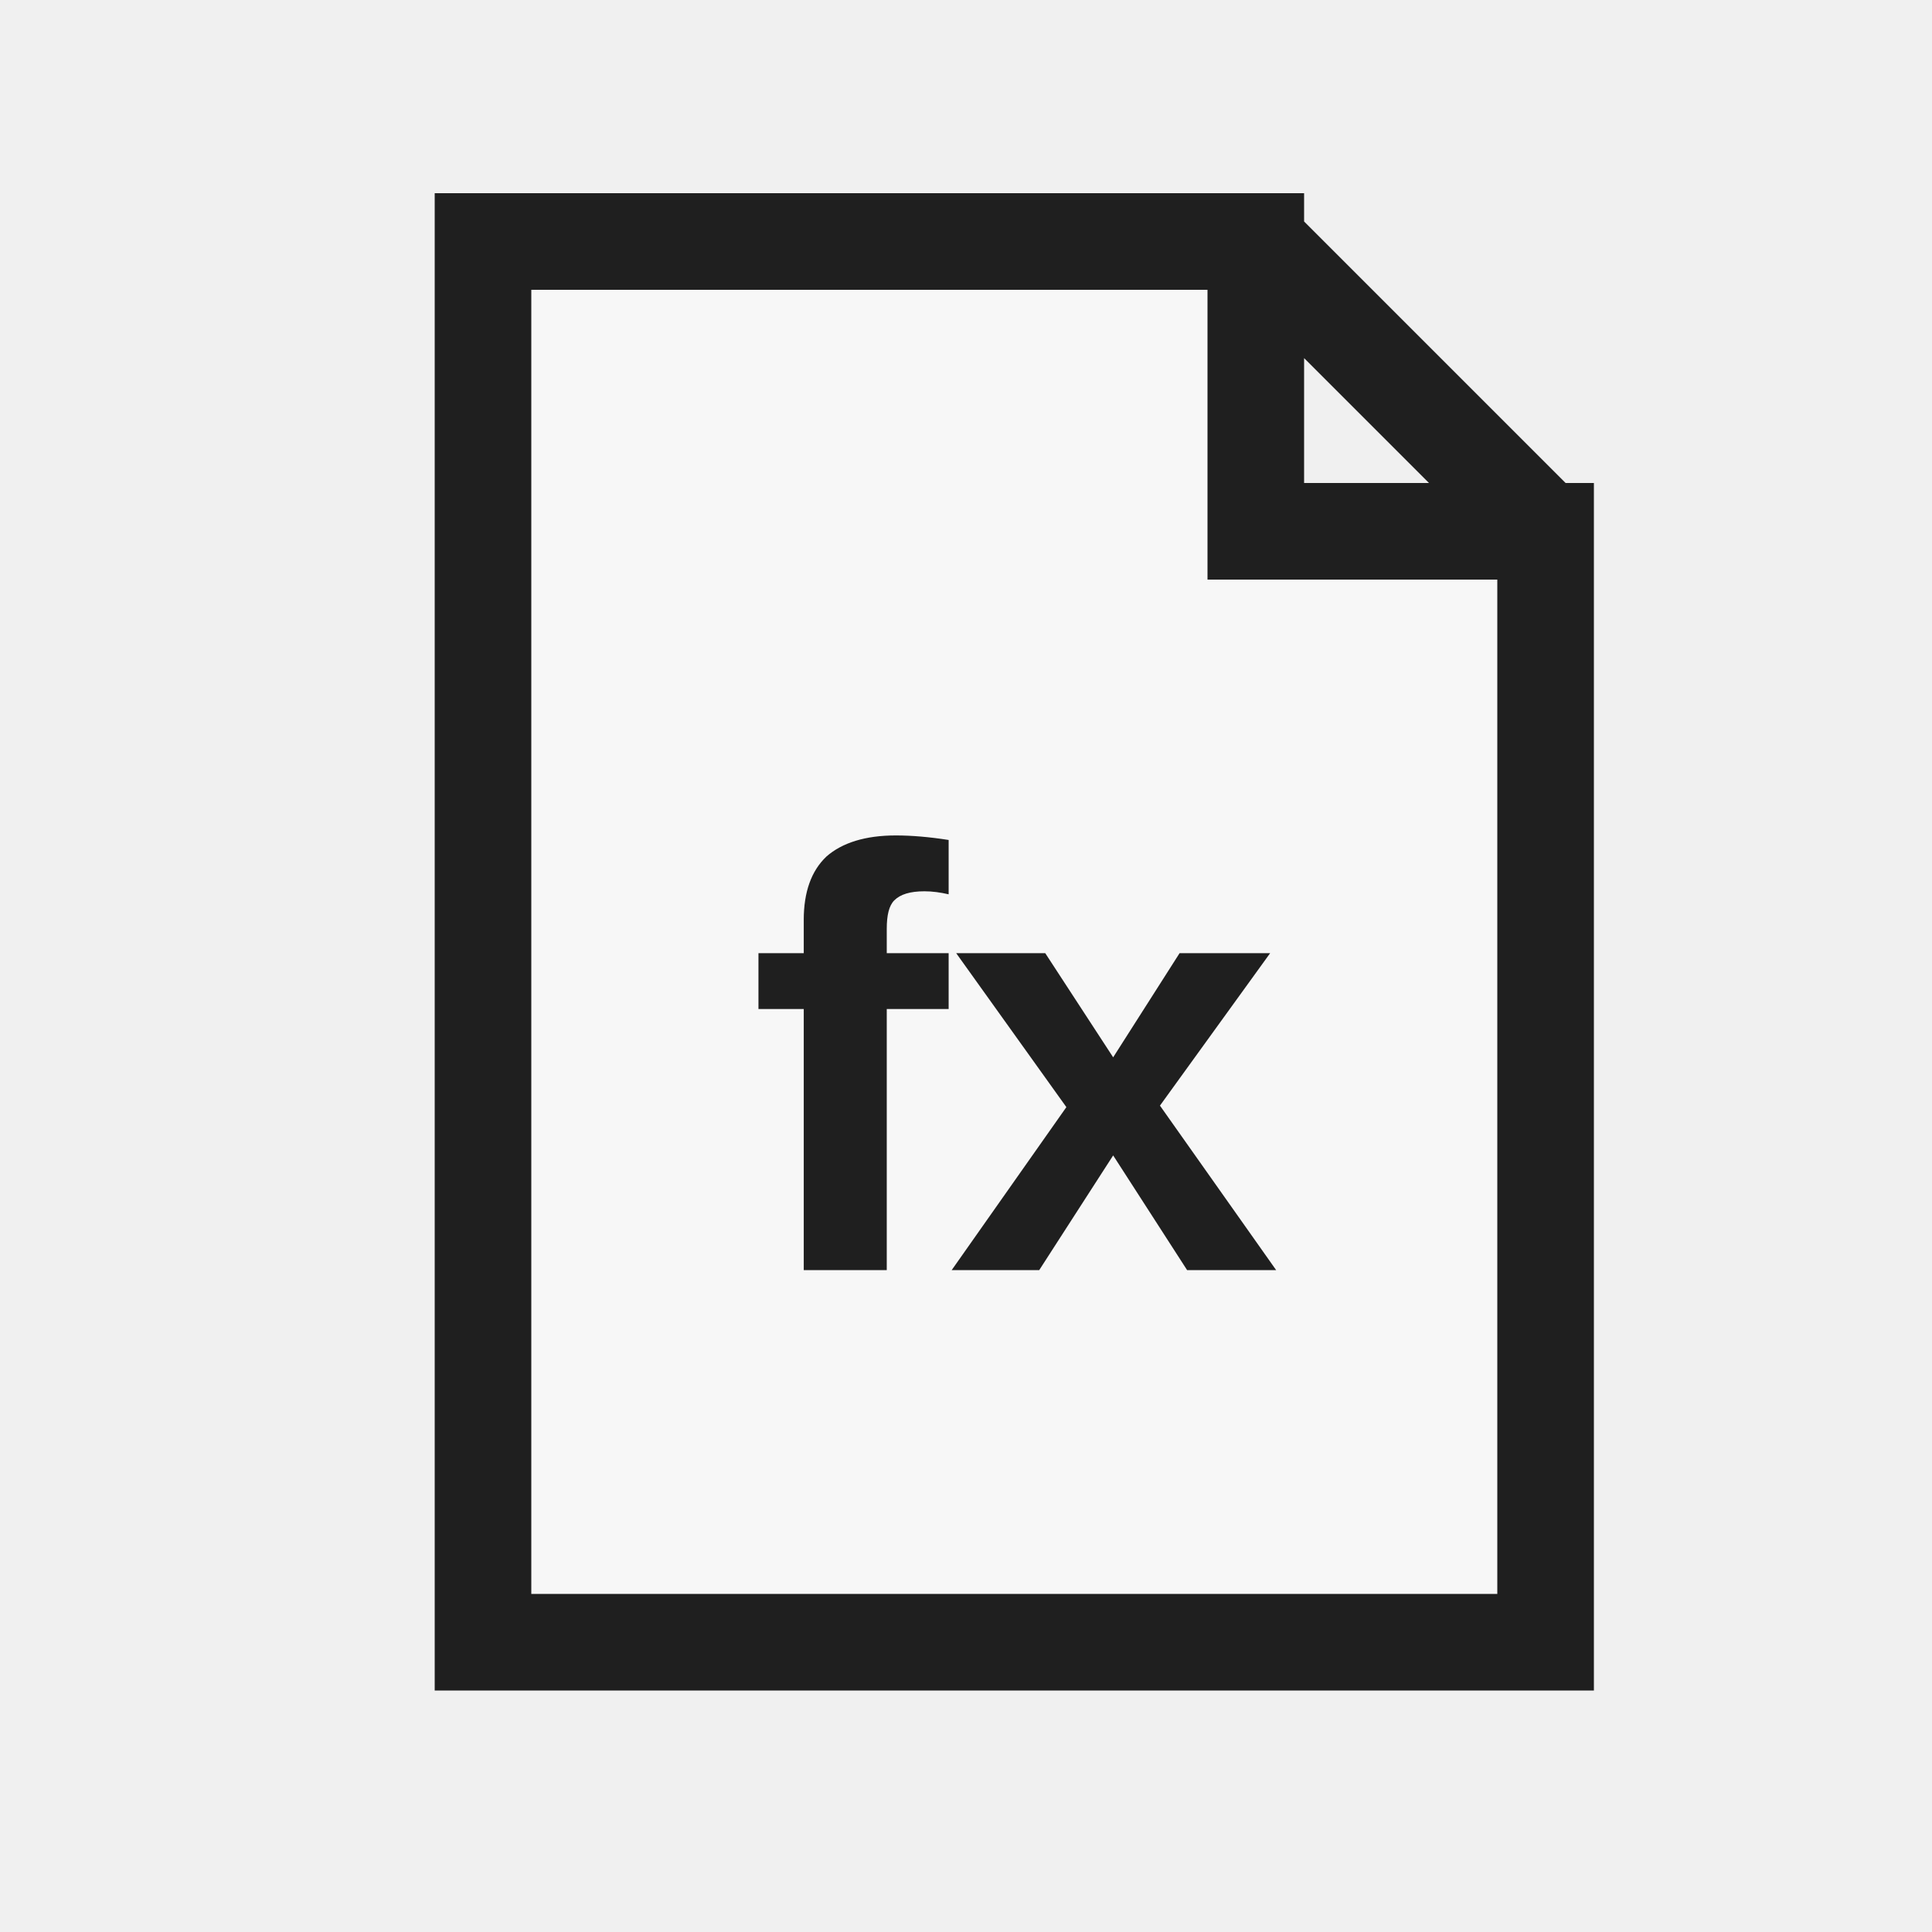
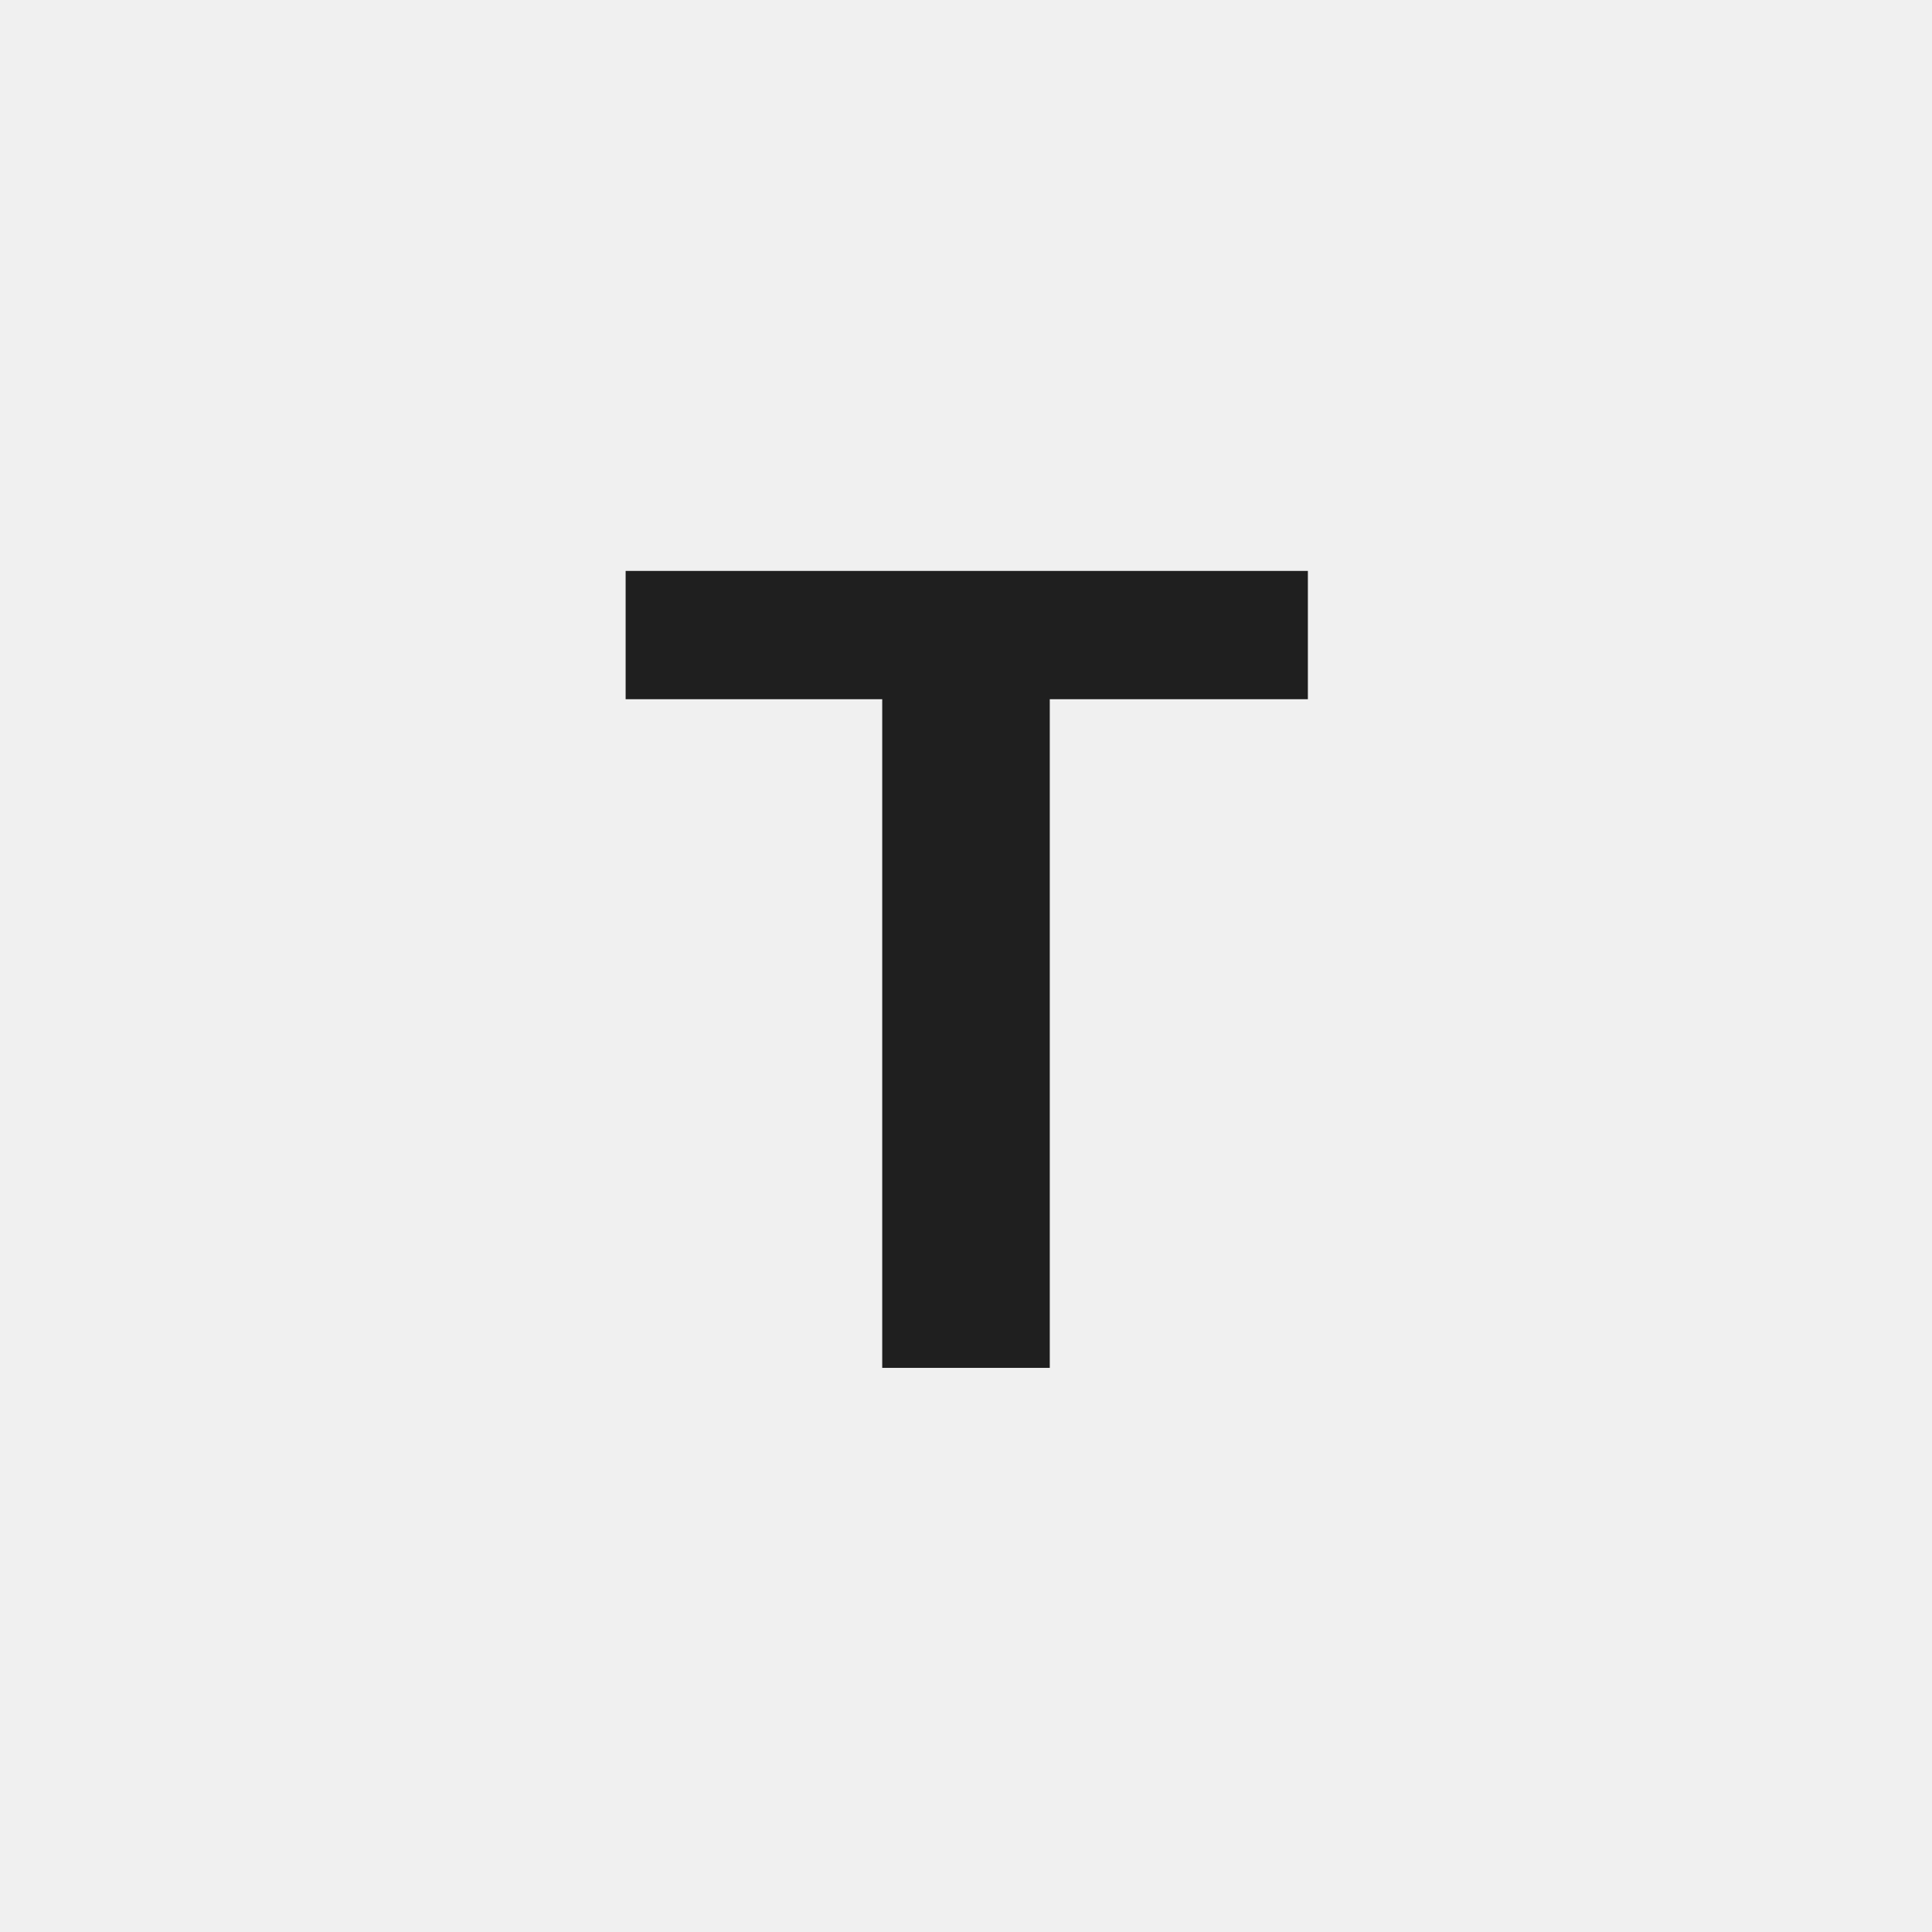
<svg xmlns="http://www.w3.org/2000/svg" width="20" height="20" viewBox="0 0 20 20">
  <defs>
    <style>
      .s{fill:none;stroke:#1f1f1f;stroke-linecap:square;stroke-linejoin:miter;vector-effect:non-scaling-stroke}.r{fill:none;stroke:#1f1f1f;stroke-linecap:round;stroke-linejoin:round;vector-effect:non-scaling-stroke}.g{fill:#217346}.g2{fill:#8fd19e}.b{fill:#5b9bd5}.o{fill:#f4b183}.y{fill:#ffd966}.rd{fill:#d83b01}.p{fill:#8064a2}.w{fill:#fff}.k{fill:#1f1f1f}.f{fill:#f7f7f7}.t{font-family:'Segoe UI',Arial,sans-serif;fill:#1f1f1f;font-weight:600;text-anchor:middle;dominant-baseline:central}
    </style>
  </defs>
-   <path class="f s" d="M5 2.5 H13 L16 5.5 V17 H5 Z M13 2.5 V5.5 H16" stroke-width="1" />
-   <text class="t" x="10.5" y="11" font-size="6.2">fx</text>
+   <text class="t" x="10" y="10" font-size="12" font-family="Georgia,serif">T</text>
</svg>
